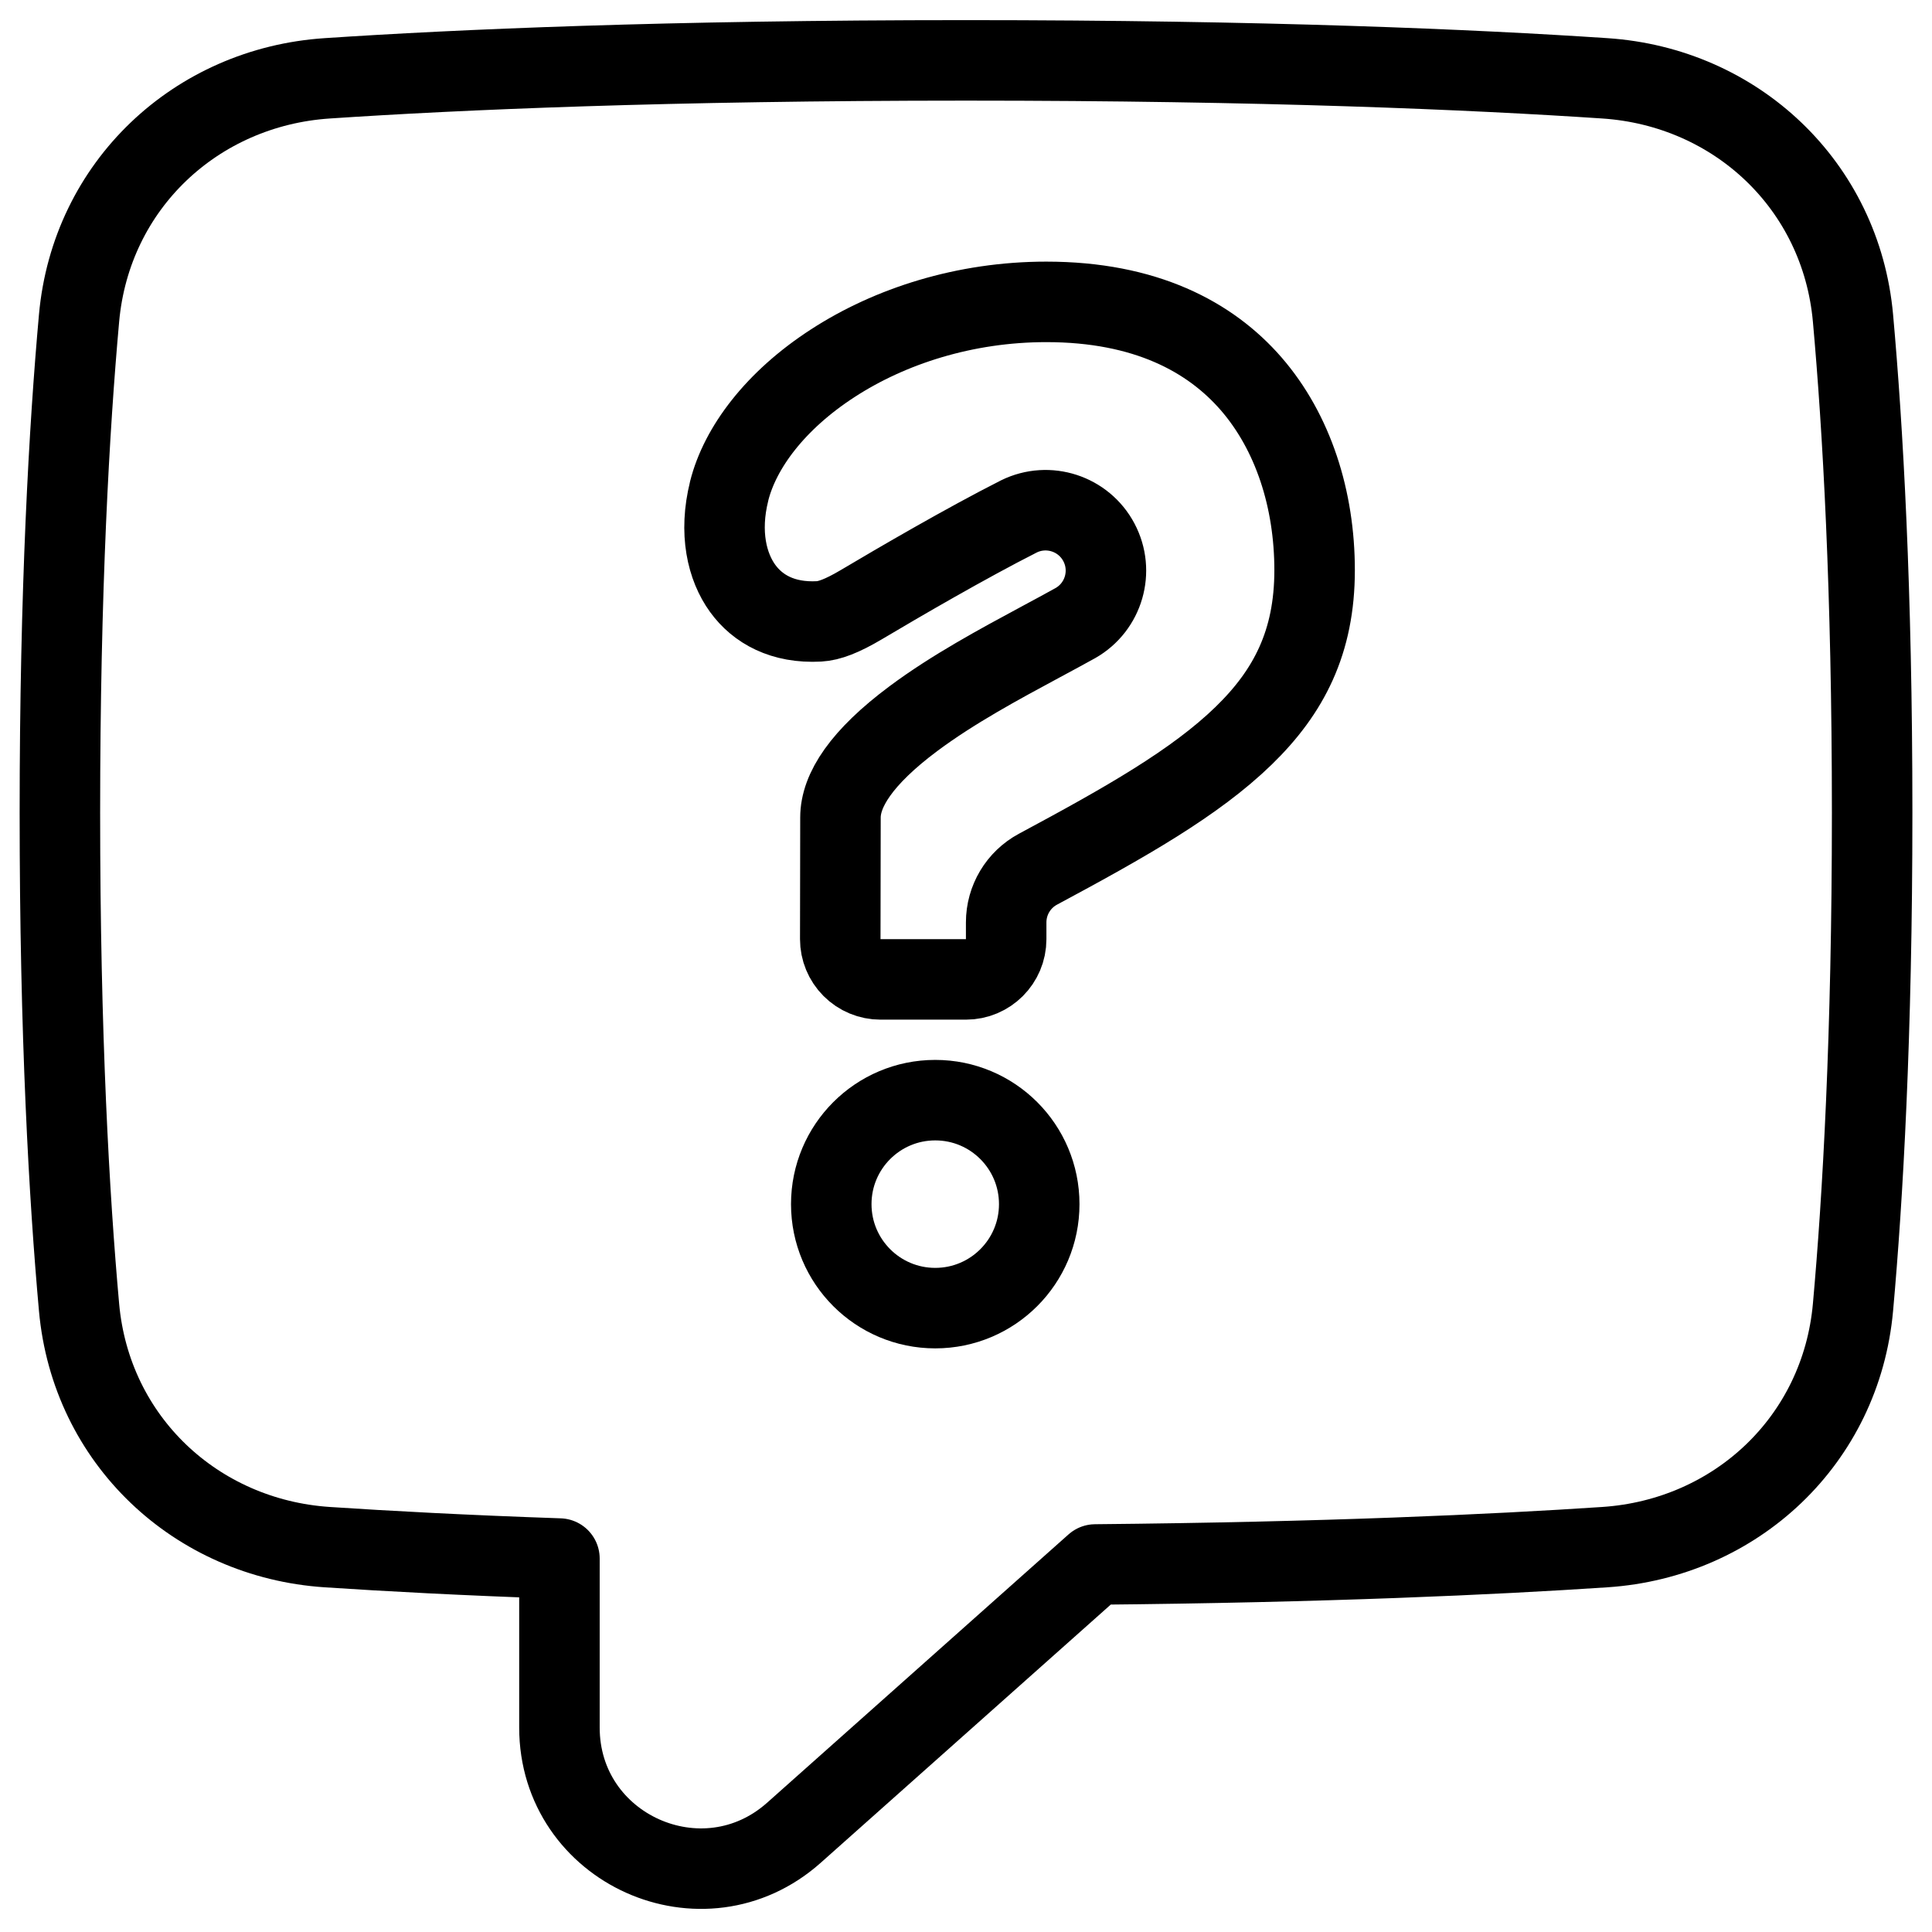
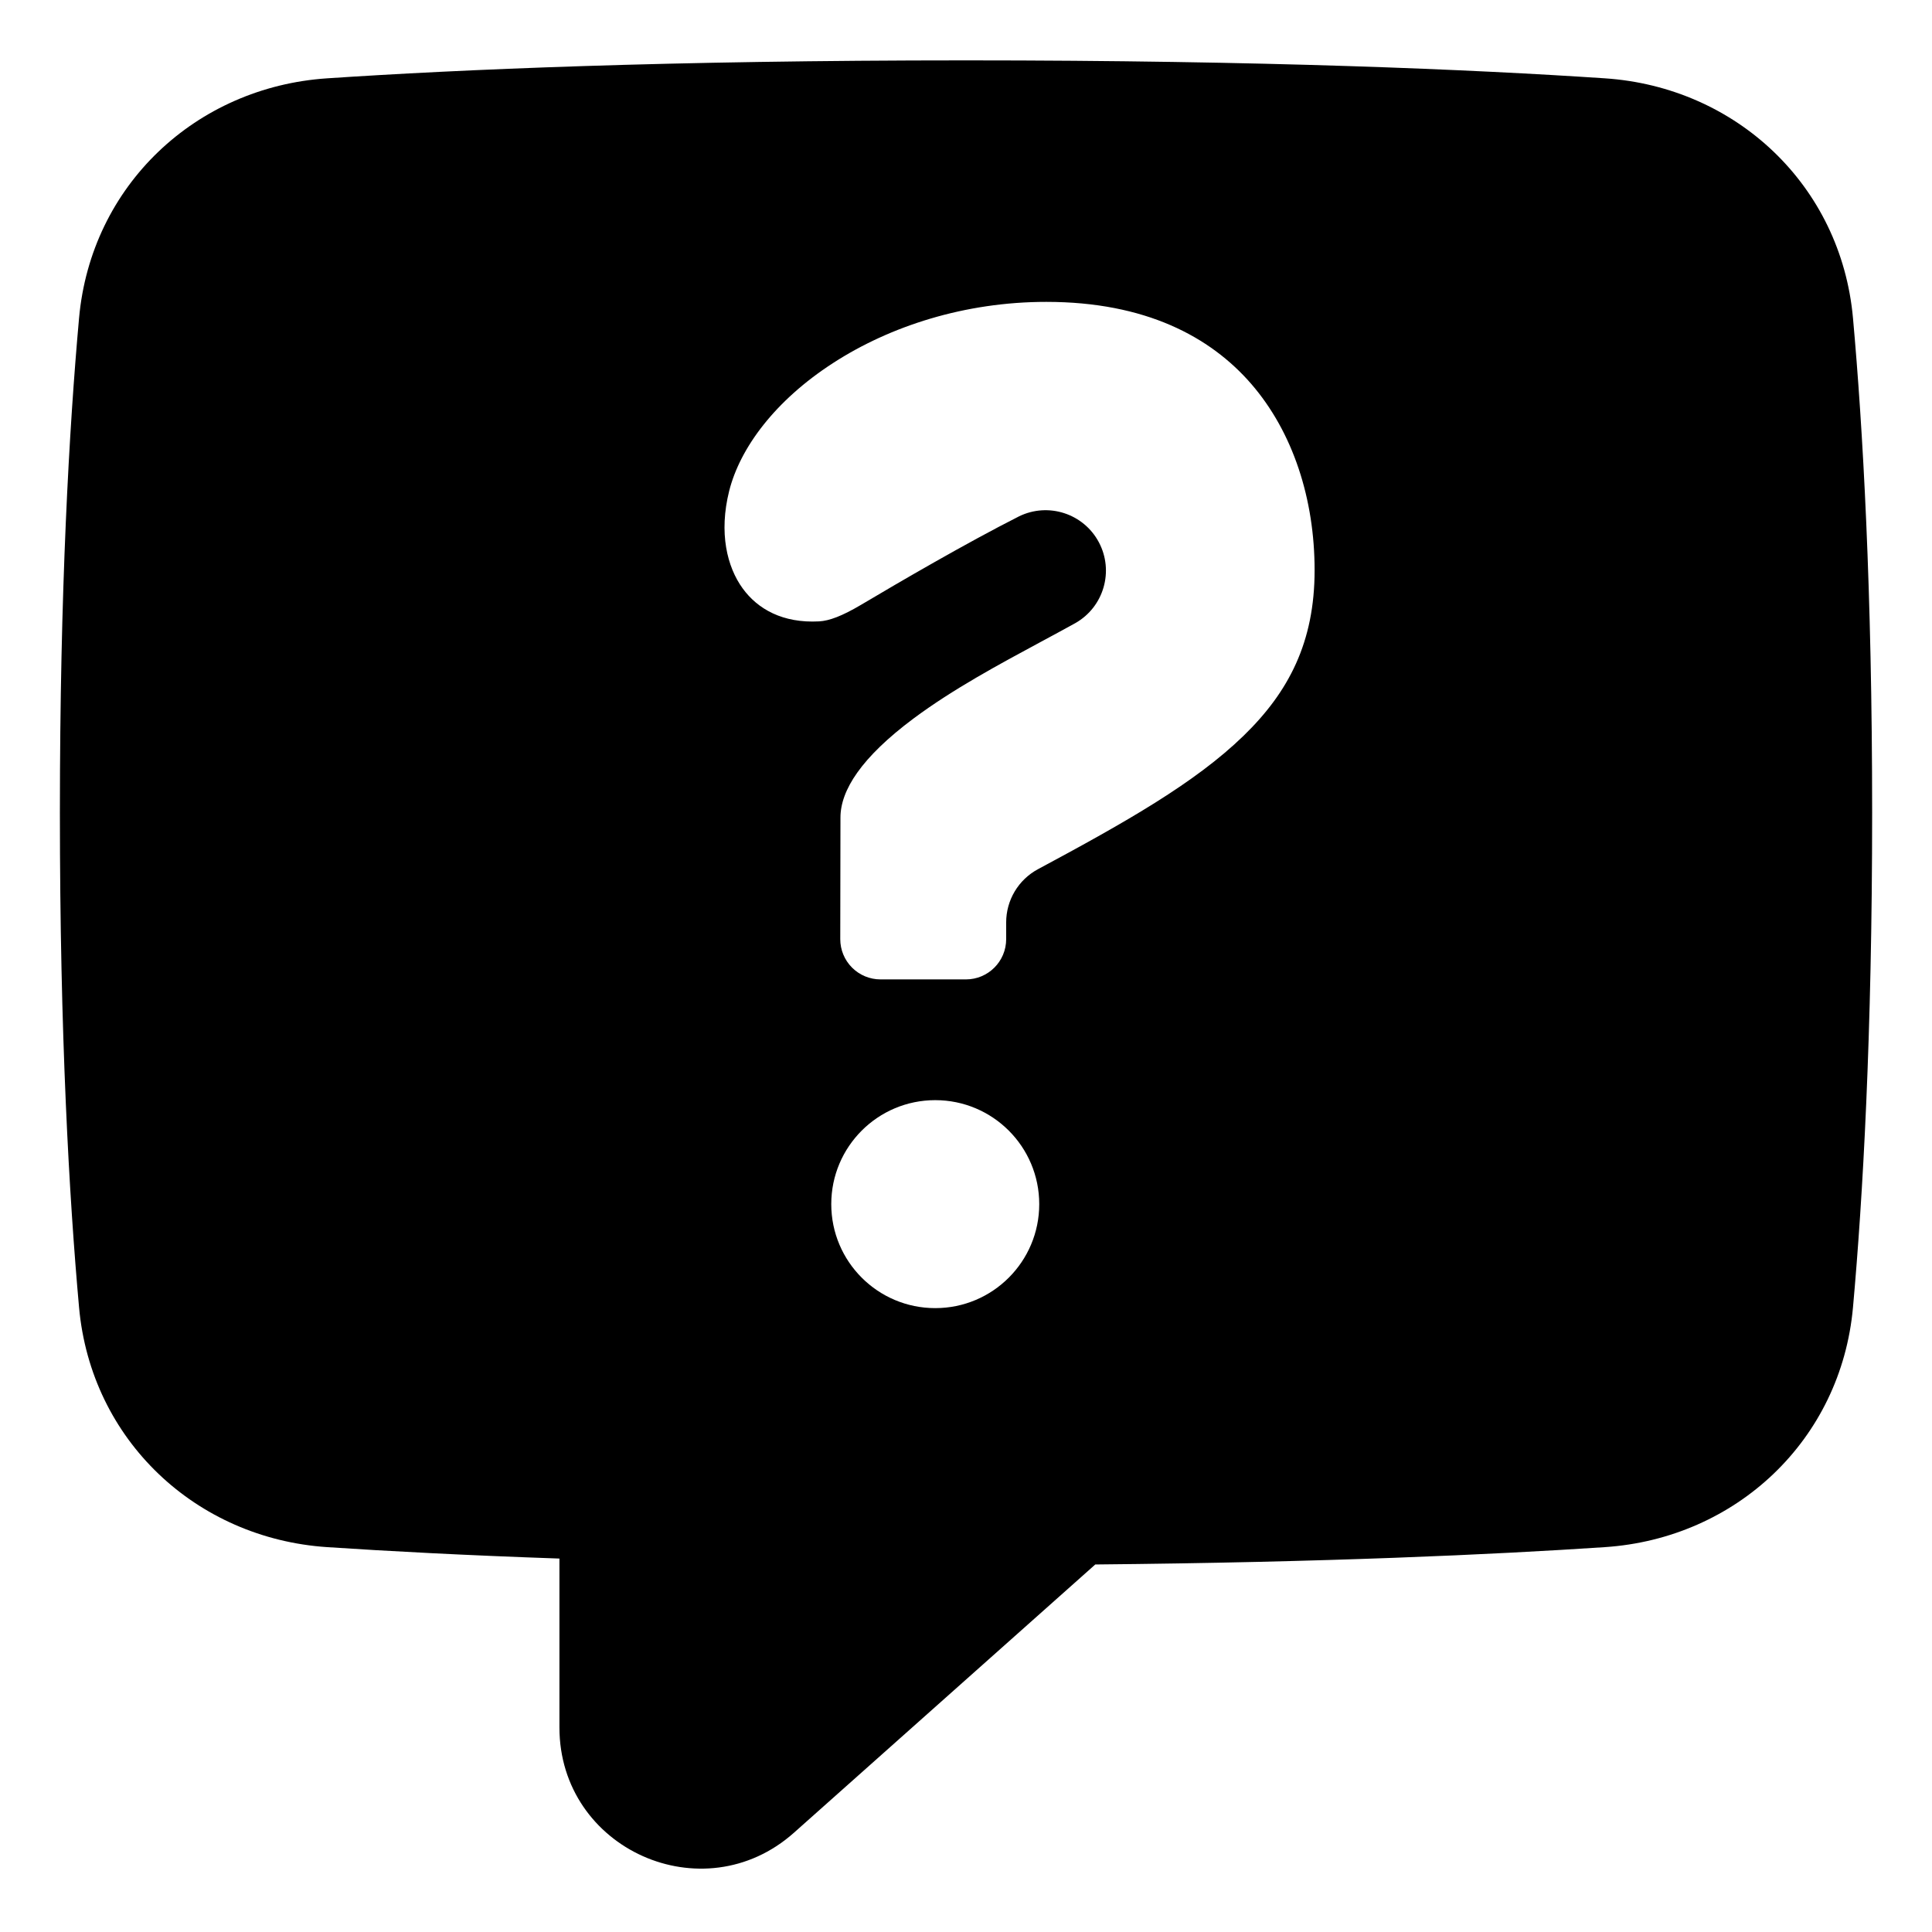
- <svg xmlns="http://www.w3.org/2000/svg" fill="none" stroke="currentColor" stroke-width="2" stroke-linecap="round" stroke-linejoin="round" viewBox="0 0 48 48" id="Help-Chat-1--Streamline-Plump">
-   <g id="help-chat-1--bubble-help-mark-message-query-question-speech-square">
-     <path id="Union" d="M24 1.5c-7.415 0 -12.608 0.228 -15.873 0.446 -3.255 0.217 -5.866 2.657 -6.163 5.958 -0.244 2.712 -0.476 6.748 -0.476 12.288s0.232 9.576 0.476 12.288c0.297 3.301 2.908 5.741 6.163 5.958 1.505 0.1 3.42 0.203 5.772 0.284v4.197c0 3.022 3.57 4.623 5.827 2.614l7.486 -6.664c5.73 -0.054 9.89 -0.246 12.662 -0.431 3.255 -0.217 5.866 -2.657 6.163 -5.958 0.244 -2.712 0.476 -6.748 0.476 -12.288s-0.232 -9.576 -0.476 -12.288c-0.297 -3.301 -2.908 -5.741 -6.163 -5.958C36.609 1.728 31.416 1.5 24 1.5Z" />
-     <path id="Subtract" fill-rule="evenodd" d="M23.236 27.333a2.583 2.583 0 1 0 0 5.167 2.583 2.583 0 0 0 0 -5.167Zm-5.12 -15.135c0.27 -1.073 1.143 -2.248 2.579 -3.177 1.416 -0.918 3.274 -1.521 5.3 -1.521 2.461 0 4.073 0.865 5.089 2.035 1.046 1.206 1.577 2.874 1.577 4.632 0 1.786 -0.64 3.022 -1.766 4.115 -1.204 1.168 -2.926 2.143 -5.107 3.313a1.5 1.5 0 0 0 -0.79 1.322v0.416a1 1 0 0 1 -1 1h-2.122a1 1 0 0 1 -1 -1.001l0.005 -3.02c0 -0.676 0.516 -1.491 1.814 -2.459 0.98 -0.73 2.115 -1.341 3.175 -1.912 0.291 -0.156 0.576 -0.31 0.85 -0.462a1.5 1.5 0 0 0 -1.403 -2.65c-1.315 0.666 -2.967 1.629 -3.92 2.195 -0.477 0.283 -0.796 0.4 -1.046 0.414 -0.905 0.049 -1.528 -0.307 -1.9 -0.82 -0.387 -0.534 -0.595 -1.379 -0.334 -2.42Z" clip-rule="evenodd" />
-   </g>
+ <svg xmlns="http://www.w3.org/2000/svg" viewBox="0 0 48 48">
+   <path fill="currentColor" fill-rule="evenodd" d="M24 1.5c-7.415 0-12.608.228-15.873.446c-3.255.217-5.866 2.657-6.163 5.958c-.244 2.712-.476 6.748-.476 12.288s.232 9.576.476 12.288c.297 3.301 2.908 5.741 6.163 5.958c1.505.1 3.42.203 5.772.284v4.197c0 3.022 3.57 4.623 5.827 2.614l7.486-6.664c5.73-.054 9.89-.246 12.662-.431c3.255-.217 5.866-2.657 6.163-5.958c.244-2.712.476-6.748.476-12.288s-.232-9.576-.476-12.288c-.297-3.301-2.908-5.741-6.163-5.958C36.609 1.728 31.416 1.5 24 1.5m-.764 25.833a2.583 2.583 0 1 0 0 5.167a2.583 2.583 0 0 0 0-5.167m-5.12-15.135c.27-1.073 1.143-2.248 2.579-3.177c1.416-.918 3.274-1.521 5.3-1.521c2.461 0 4.073.865 5.089 2.035c1.046 1.206 1.577 2.874 1.577 4.632c0 1.786-.641 3.022-1.767 4.115c-1.203 1.168-2.925 2.143-5.106 3.313a1.5 1.5 0 0 0-.79 1.322v.416a1 1 0 0 1-1 1h-2.122a1 1 0 0 1-1-1.001l.005-3.02c0-.676.516-1.491 1.813-2.459c.98-.73 2.116-1.341 3.176-1.912c.29-.156.576-.31.85-.462a1.5 1.5 0 0 0-1.403-2.65c-1.316.666-2.967 1.629-3.92 2.195c-.477.283-.796.4-1.046.414c-.905.049-1.528-.307-1.9-.82c-.388-.534-.595-1.379-.335-2.42" clip-rule="evenodd" />
</svg>
